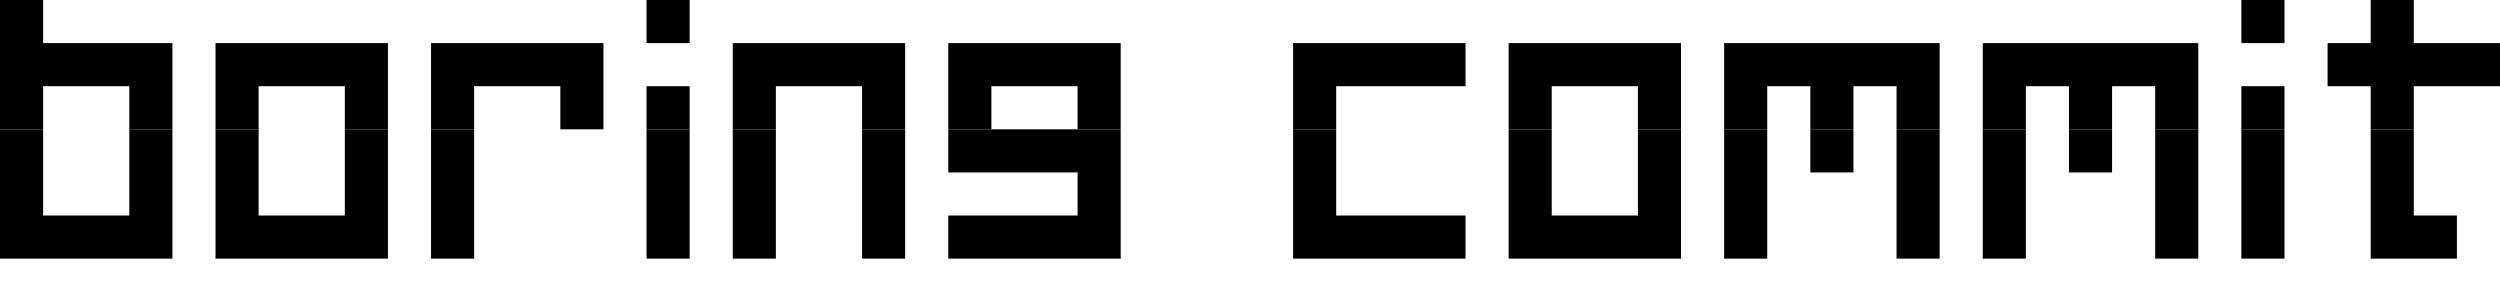
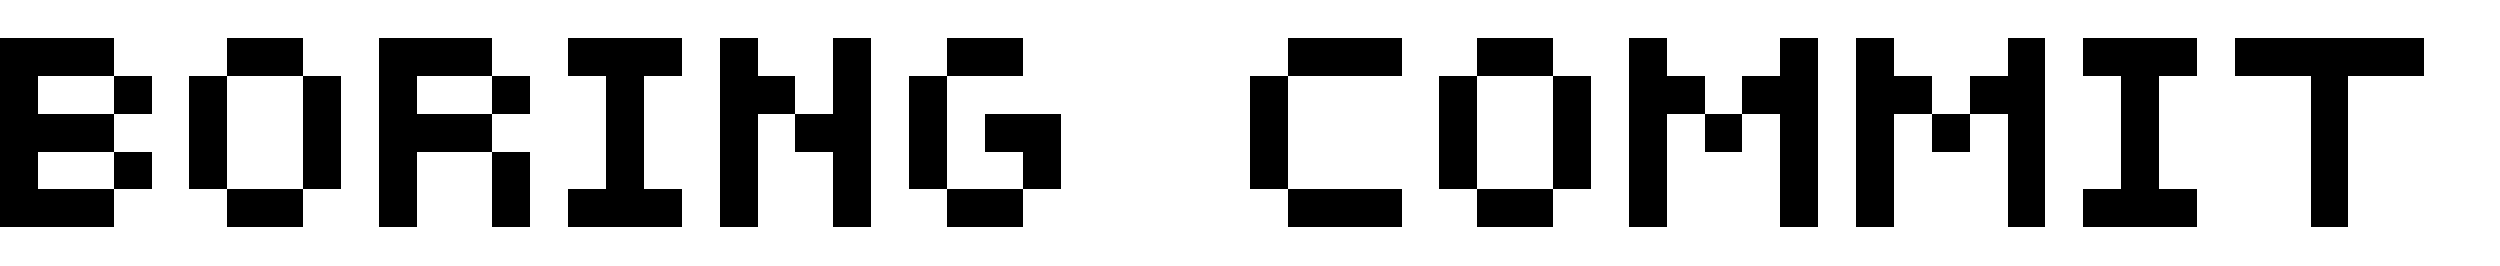
- <svg xmlns="http://www.w3.org/2000/svg" width="928" height="112" viewBox="0 0 928 112" fill="none" role="img" aria-label="Boring Commit pixel wordmark">
-   <g fill="currentColor">
-     <path d="M0 0H16V16H0V0ZM0 16H64V32H0V16ZM0 32H16V48H0V32ZM48 32H64V48H48V32ZM80 16H144V32H80V16ZM80 32H96V48H80V32ZM128 32H144V48H128V32ZM160 16H224V32H160V16ZM160 32H176V48H160V32ZM208 32H224V48H208V32ZM240 0H256V16H240V0ZM240 32H256V48H240V32ZM272 16H336V32H272V16ZM272 32H288V48H272V32ZM320 32H336V48H320V32ZM352 16H416V32H352V16ZM352 32H368V48H352V32ZM400 32H416V48H400V32ZM480 16H544V32H480V16ZM480 32H496V48H480V32ZM560 16H624V32H560V16ZM560 32H576V48H560V32ZM608 32H624V48H608V32ZM640 16H720V32H640V16ZM640 32H656V48H640V32ZM672 32H688V48H672V32ZM704 32H720V48H704V32ZM736 16H816V32H736V16ZM736 32H752V48H736V32ZM768 32H784V48H768V32ZM800 32H816V48H800V32ZM832 0H848V16H832V0ZM832 32H848V48H832V32ZM864 16H928V32H864V16ZM880 0H896V16H880V0ZM880 32H896V48H880V32Z" />
-     <path d="M0 48H16V80H0V48ZM0 80H64V96H0V80ZM48 48H64V80H48V48ZM80 48H96V80H80V48ZM80 80H144V96H80V80ZM128 48H144V80H128V48ZM160 48H176V96H160V48ZM240 48H256V96H240V48ZM272 48H288V96H272V48ZM320 48H336V96H320V48ZM352 48H416V64H352V48ZM352 80H416V96H352V80ZM400 64H416V80H400V64ZM480 48H496V80H480V48ZM480 80H544V96H480V80ZM560 48H576V80H560V48ZM560 80H624V96H560V80ZM608 48H624V80H608V48ZM640 48H656V96H640V48ZM672 48H688V64H672V48ZM704 48H720V96H704V48ZM736 48H752V96H736V48ZM768 48H784V64H768V48ZM800 48H816V96H800V48ZM832 48H848V96H832V48ZM880 48H896V80H880V48ZM880 80H912V96H880V80Z" />
-   </g>
+ <svg xmlns="http://www.w3.org/2000/svg" width="990" height="105" viewBox="0 0 66 7" shape-rendering="crispEdges">
+   <polygon points="3,2 3,1 0,1 0,6 3,6 3,5 1,5 1,4 3,4 3,3 1,3 1,2 4,2 4,3 3,3 3,5 4,5 4,4 3,4 3,2" fill="#000000" />
+   <polygon points="6,2 6,1 8,1 8,2 5,2 5,5 6,5 6,2 6,5 8,5 8,6 6,6 6,5 9,5 9,2 8,2 8,5 6,5" fill="#000000" />
+   <polygon points="13,2 13,3 14,3 14,2 13,2 13,1 10,1 10,6 11,6 11,4 13,4 13,3 11,3 11,2 13,2 13,6 14,6 14,4 13,4" fill="#000000" />
+   <polygon points="15,1 18,1 18,2 17,2 17,5 18,5 18,6 15,6 15,5 16,5 16,2 15,2" fill="#000000" />
+   <polygon points="19,1 19,6 20,6 20,3 22,3 22,1 23,1 23,6 22,6 22,4 21,4 21,2 20,2 20,1" fill="#000000" />
+   <polygon points="27,1 27,2 24,2 24,5 28,5 28,3 26,3 26,4 27,4 27,6 25,6 25,1" fill="#000000" />
+   <polygon points="34,1 37,1 37,2 33,2 33,5 37,5 37,6 34,6" fill="#000000" />
+   <polygon points="39,2 39,1 41,1 41,2 38,2 38,5 39,5 39,2 39,5 41,5 41,6 39,6 39,5 42,5 42,2 41,2 41,5 39,5" fill="#000000" />
+   <polygon points="44,1 43,1 43,6 44,6 44,3 47,3 47,6 48,6 48,1 47,1 47,2 46,2 46,4 45,4 45,2 44,2" fill="#000000" />
+   <polygon points="50,1 49,1 49,6 50,6 50,3 53,3 53,6 54,6 54,1 53,1 53,2 52,2 52,4 51,4 51,2 50,2" fill="#000000" />
+   <polygon points="55,1 58,1 58,2 57,2 57,5 58,5 58,6 55,6 55,5 56,5 56,2 55,2" fill="#000000" />
+   <polygon points="59,1 64,1 64,2 62,2 62,6 61,6 61,2 59,2" fill="#000000" />
</svg>
